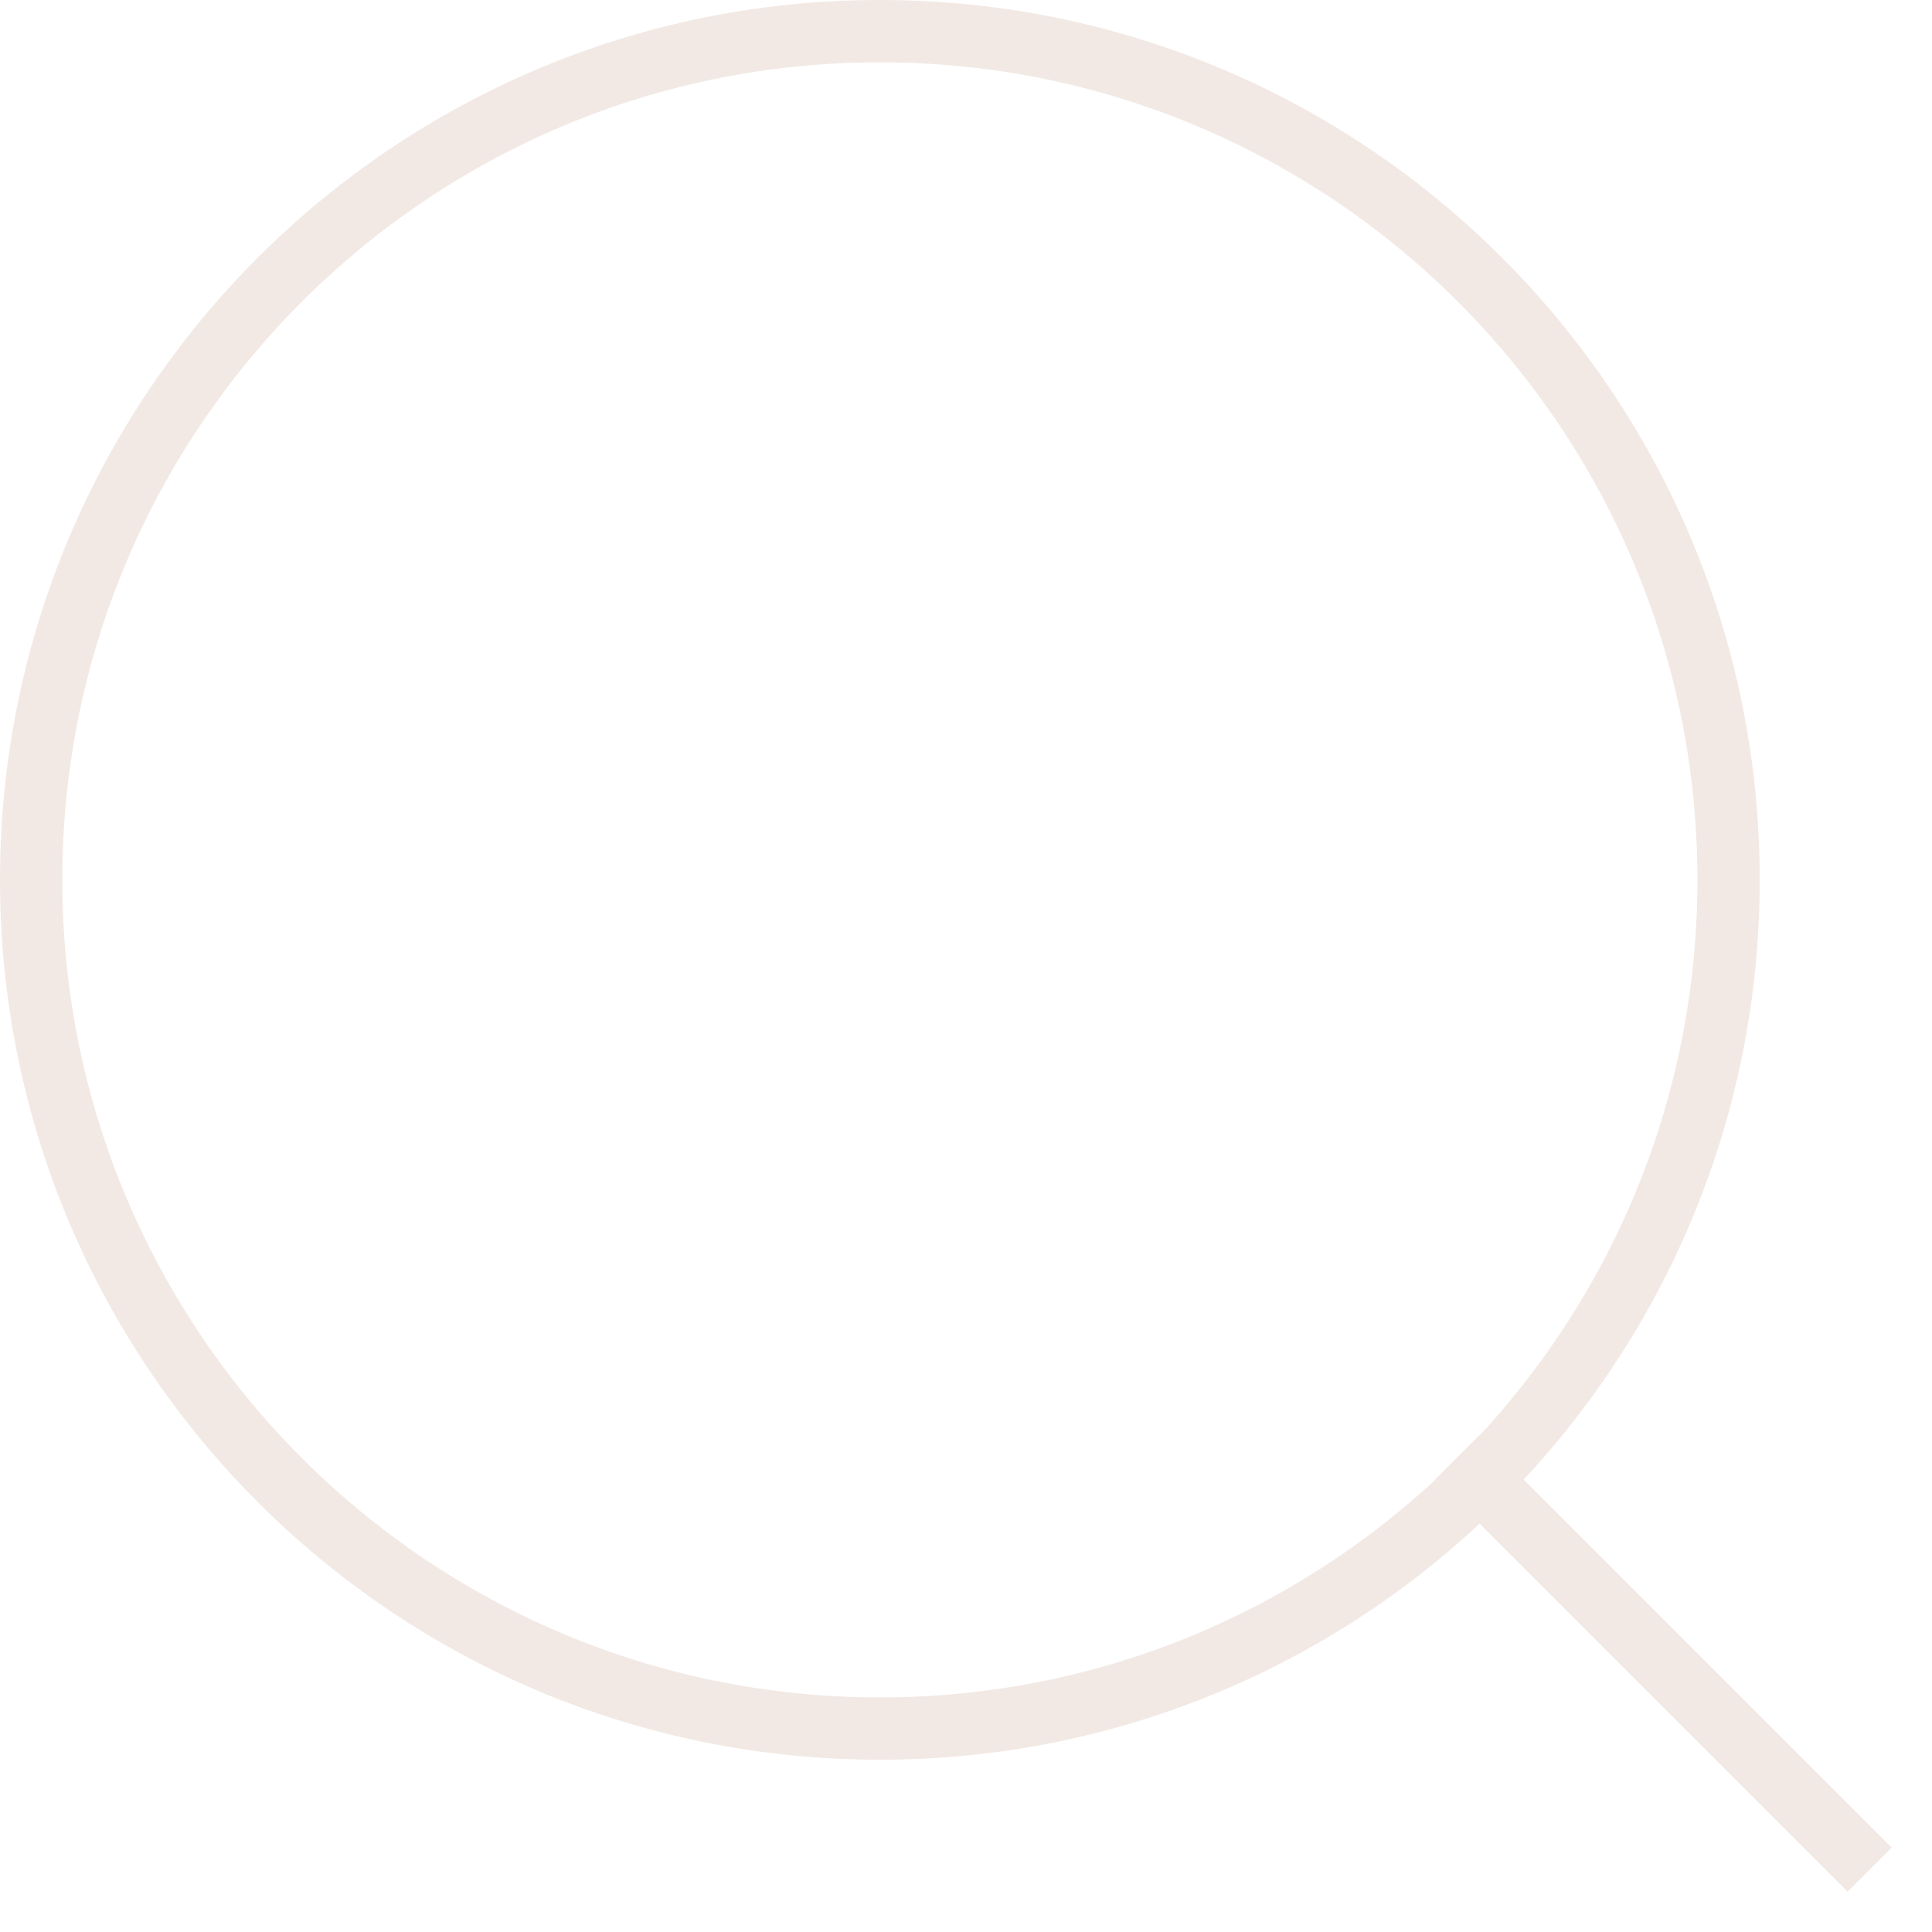
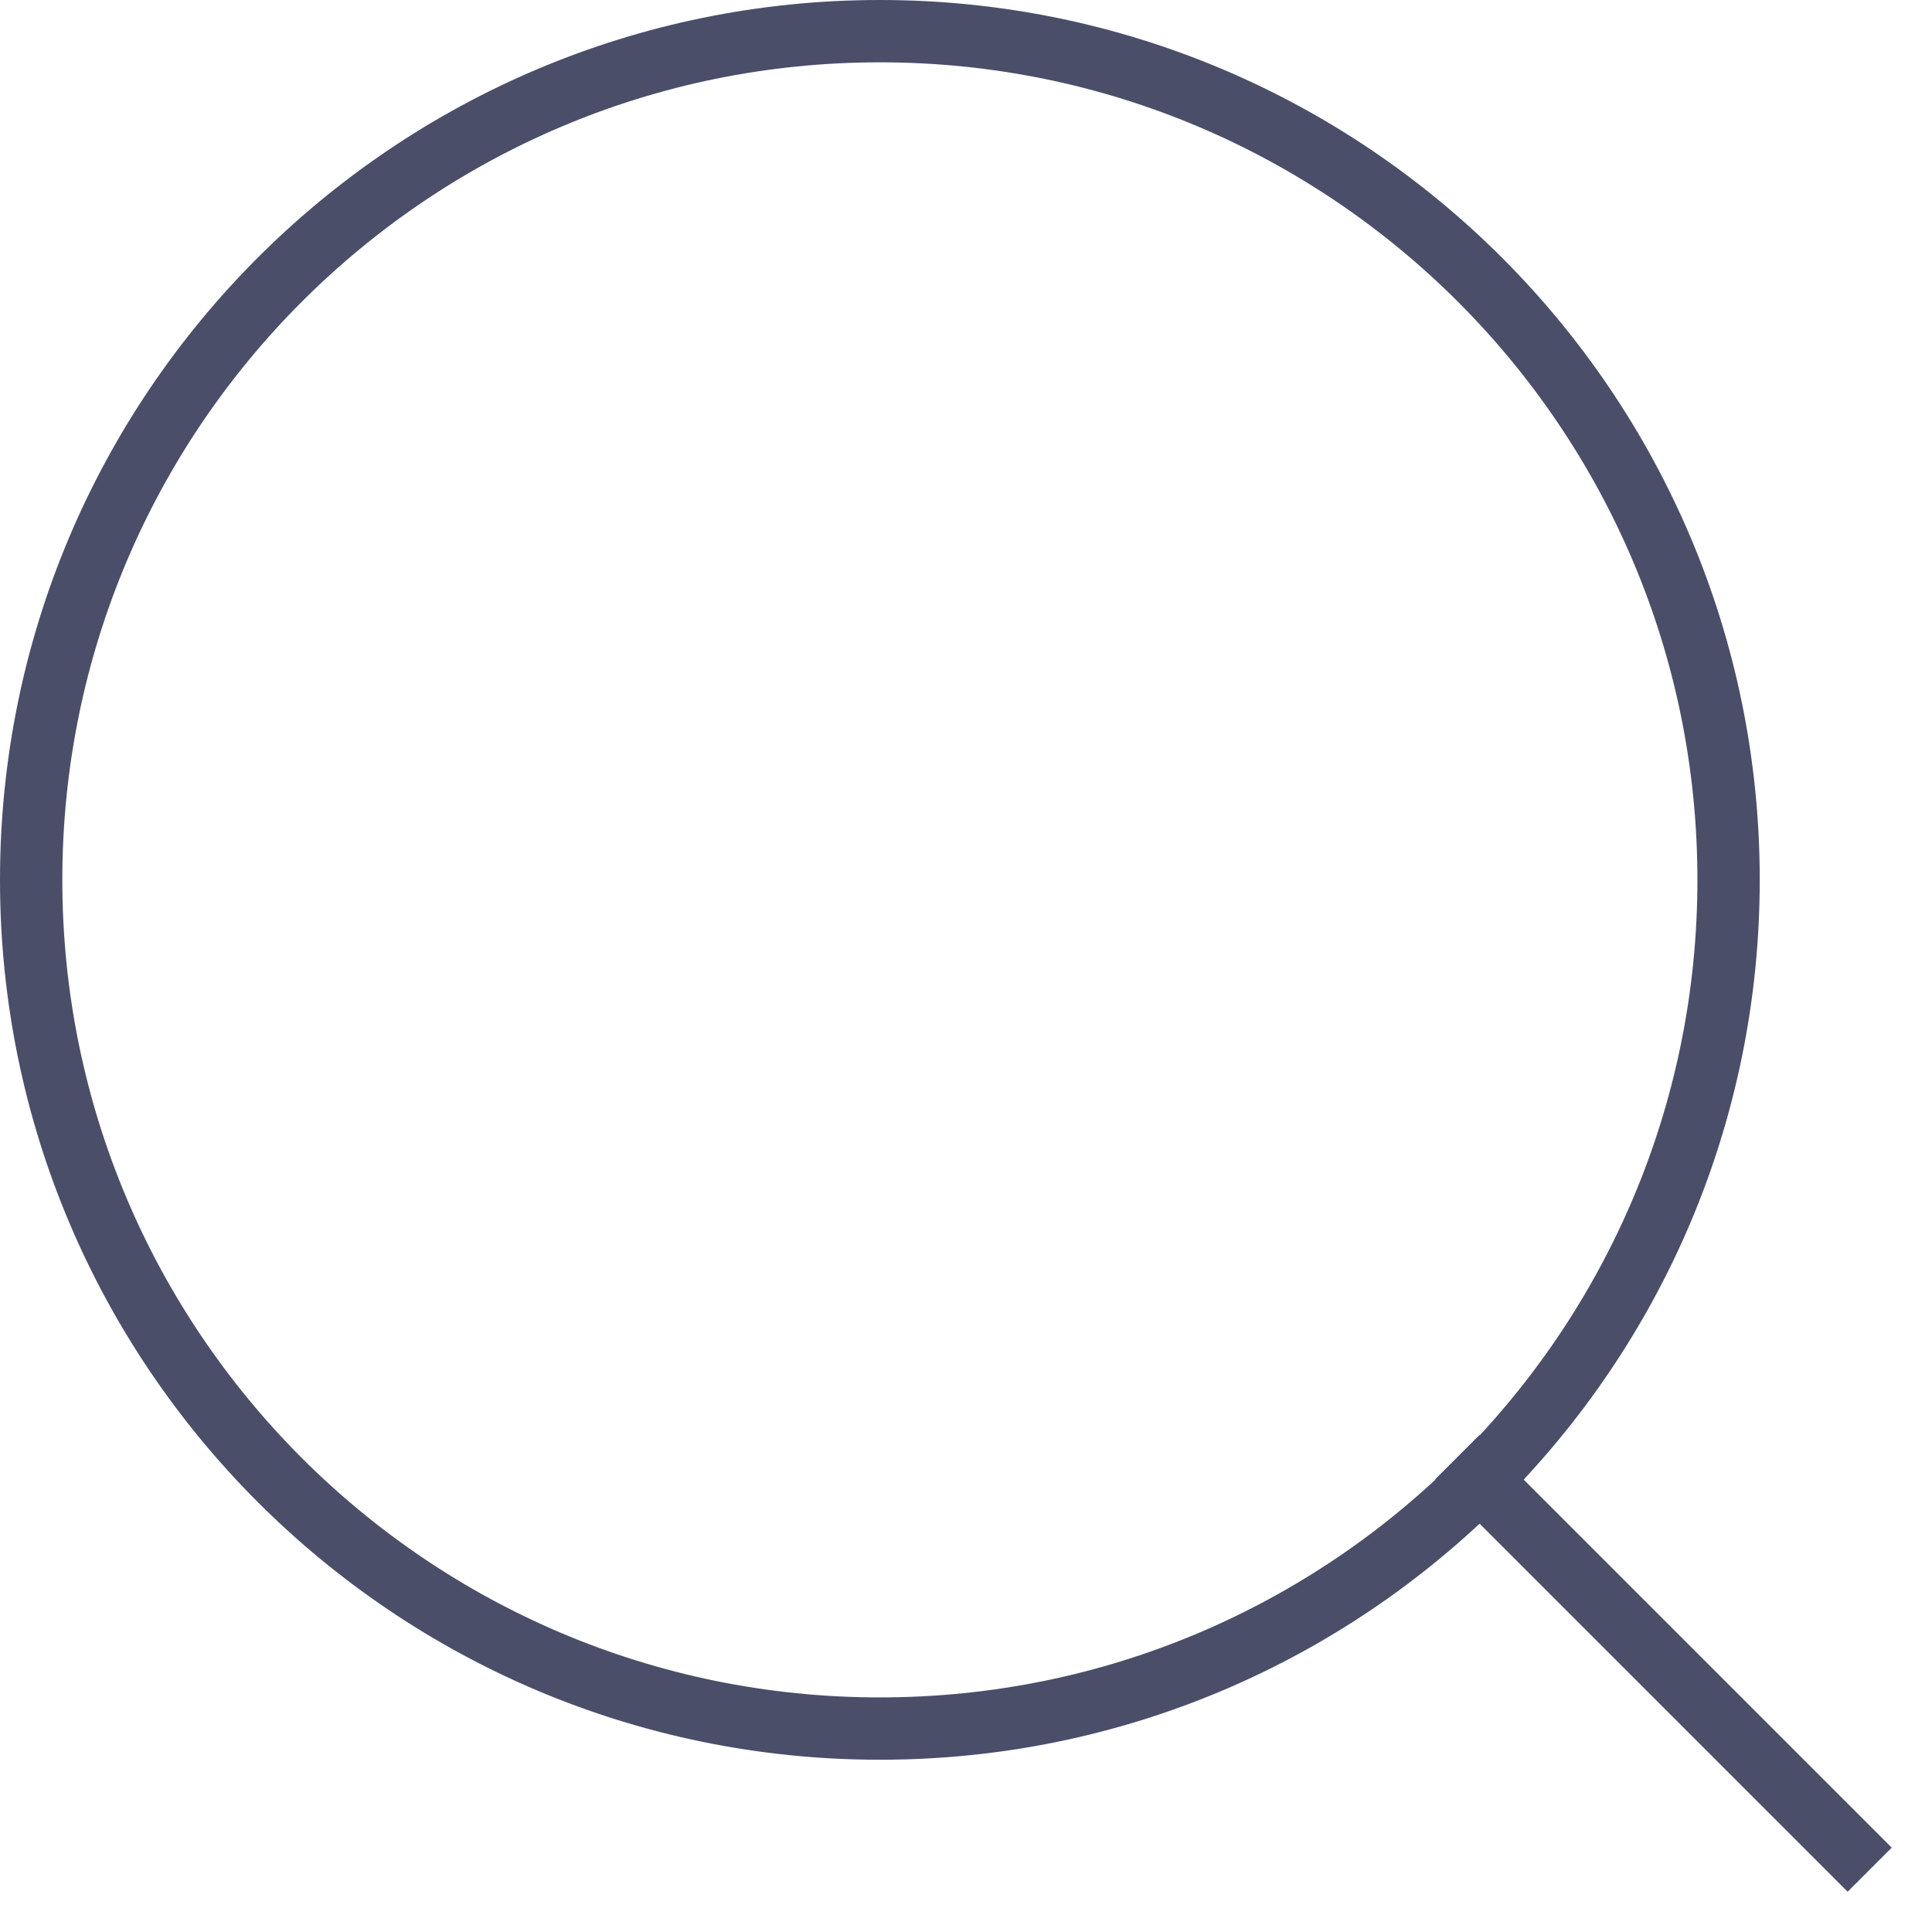
<svg xmlns="http://www.w3.org/2000/svg" width="31" height="31" viewBox="0 0 31 31" fill="none">
-   <circle cx="14.118" cy="14.118" r="13.618" stroke="#F2E9E4" />
-   <path d="M23.382 23.382L30 30" stroke="#F2E9E4" />
+   <circle cx="14.118" cy="14.118" r="13.618" stroke="#4A4E69" />
+   <path d="M23.382 23.382L30 30" stroke="#4A4E69" />
</svg>
